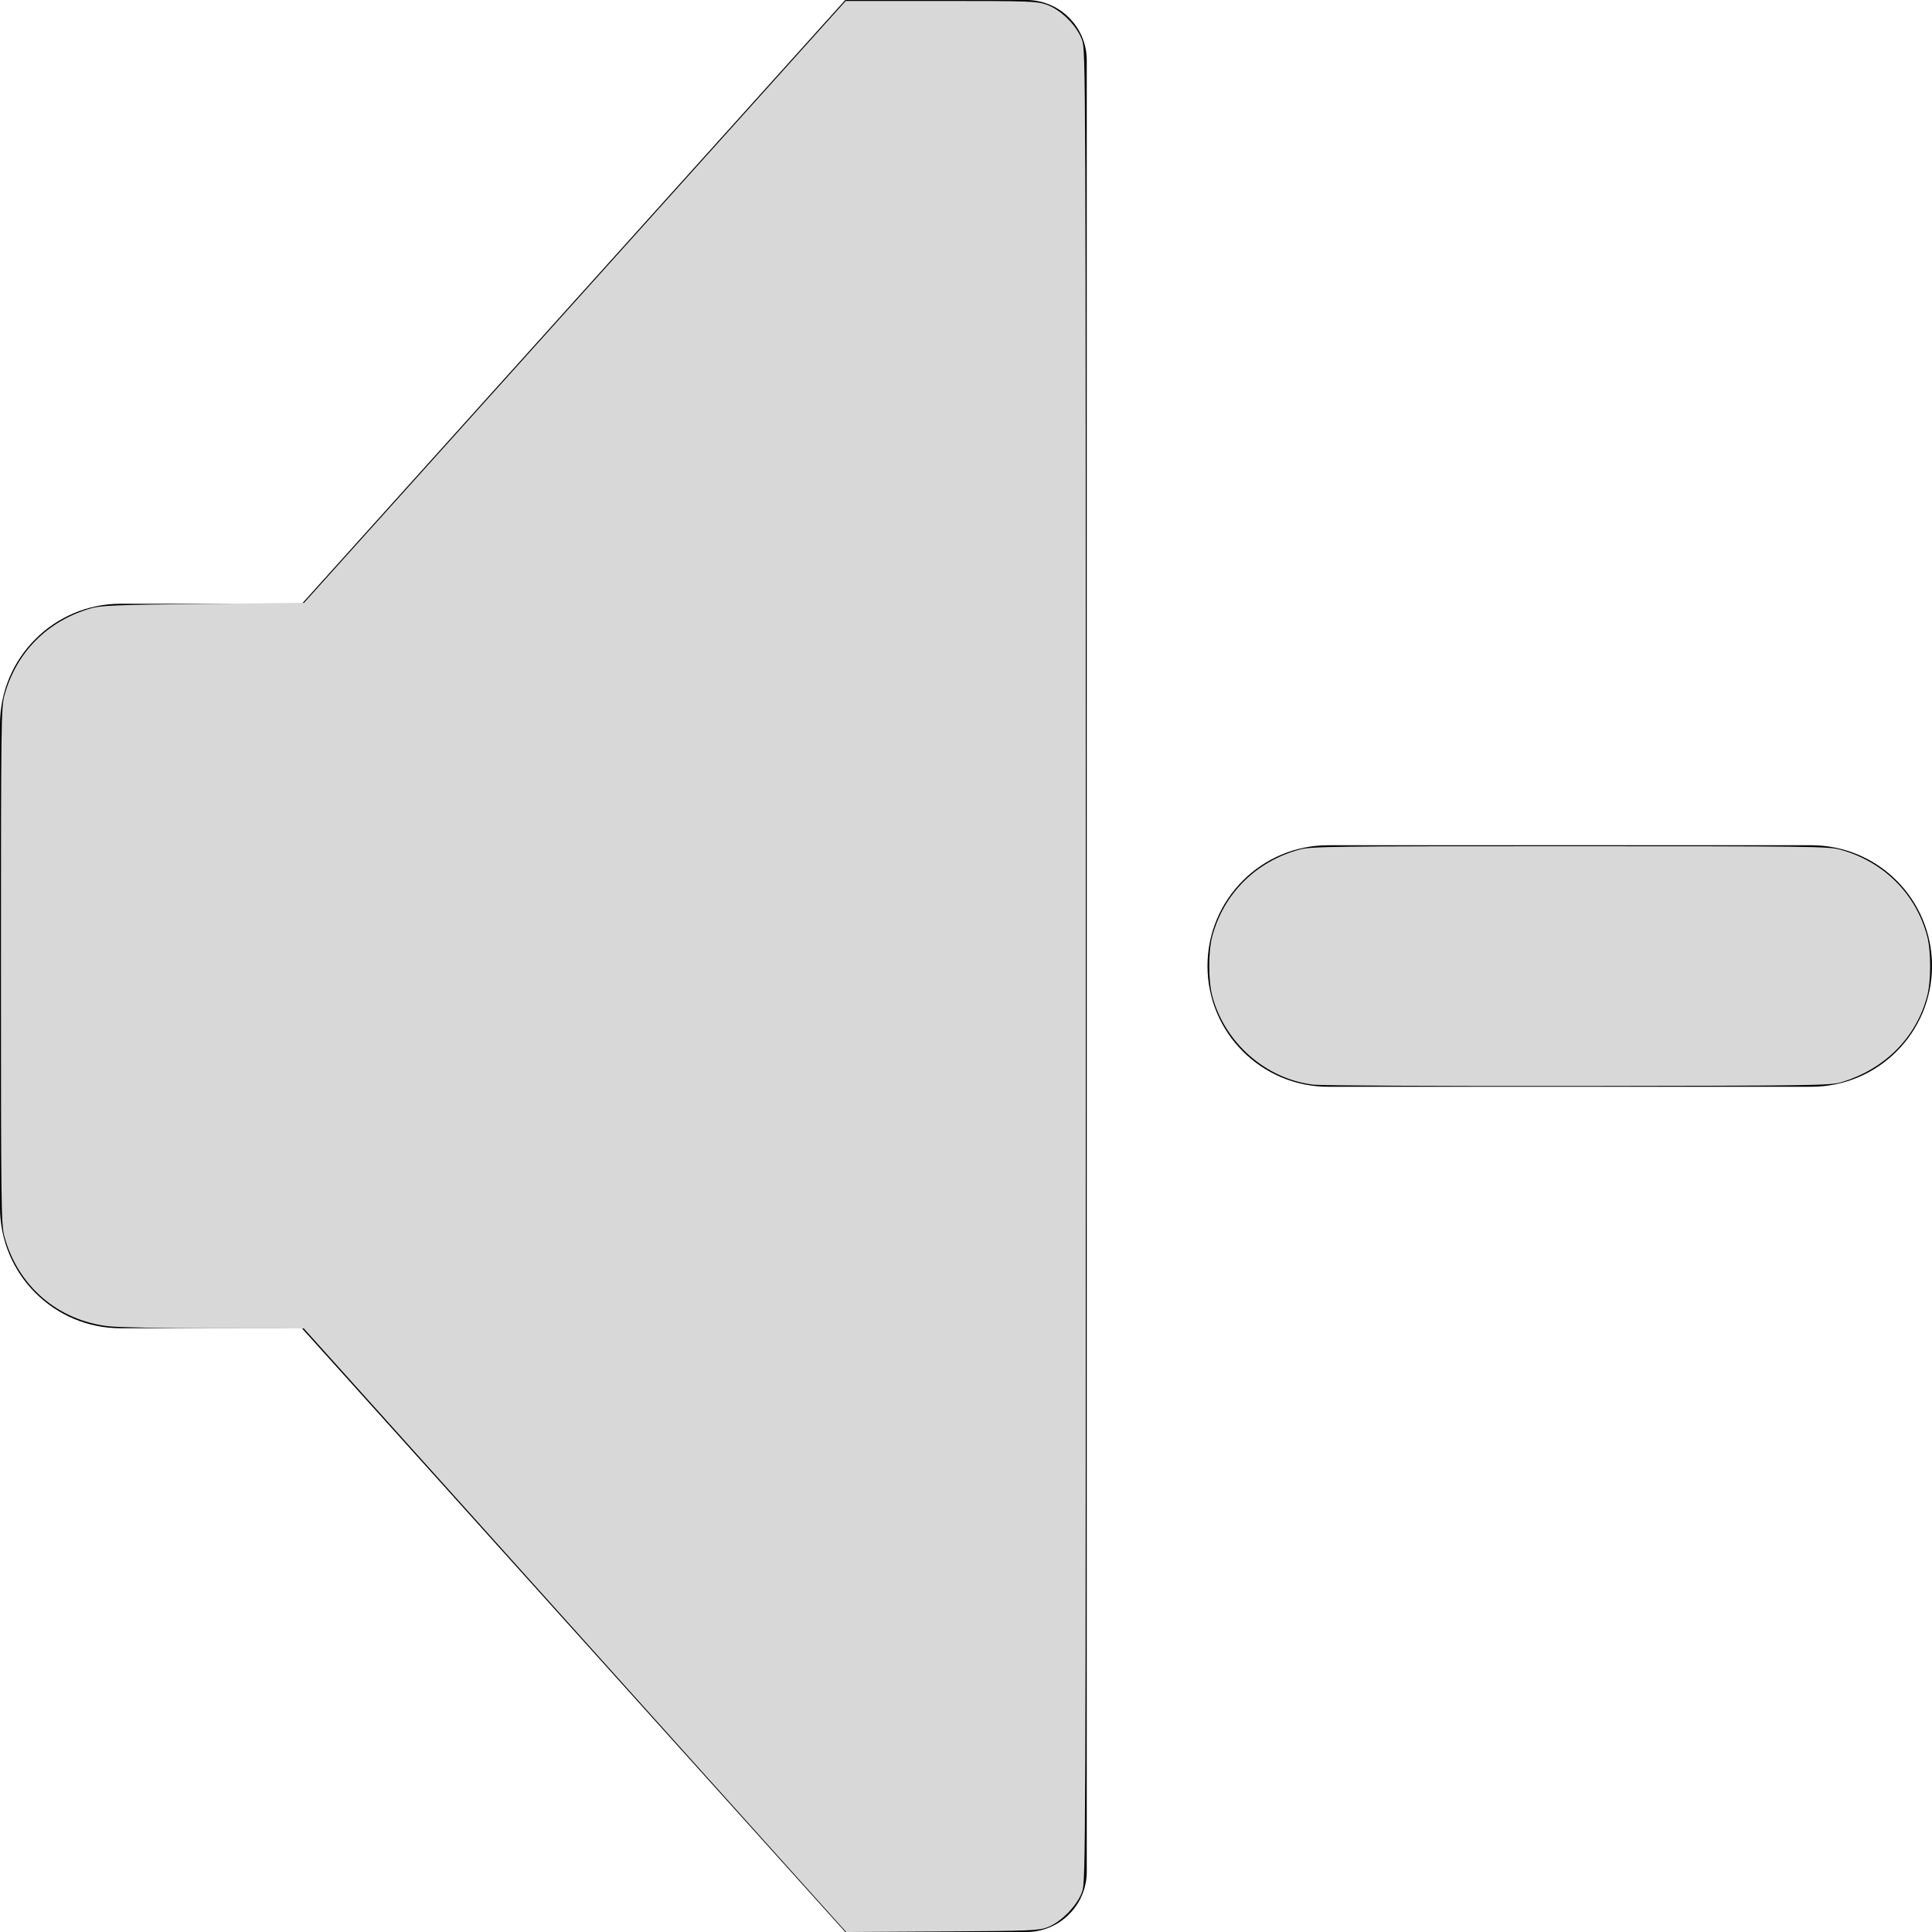
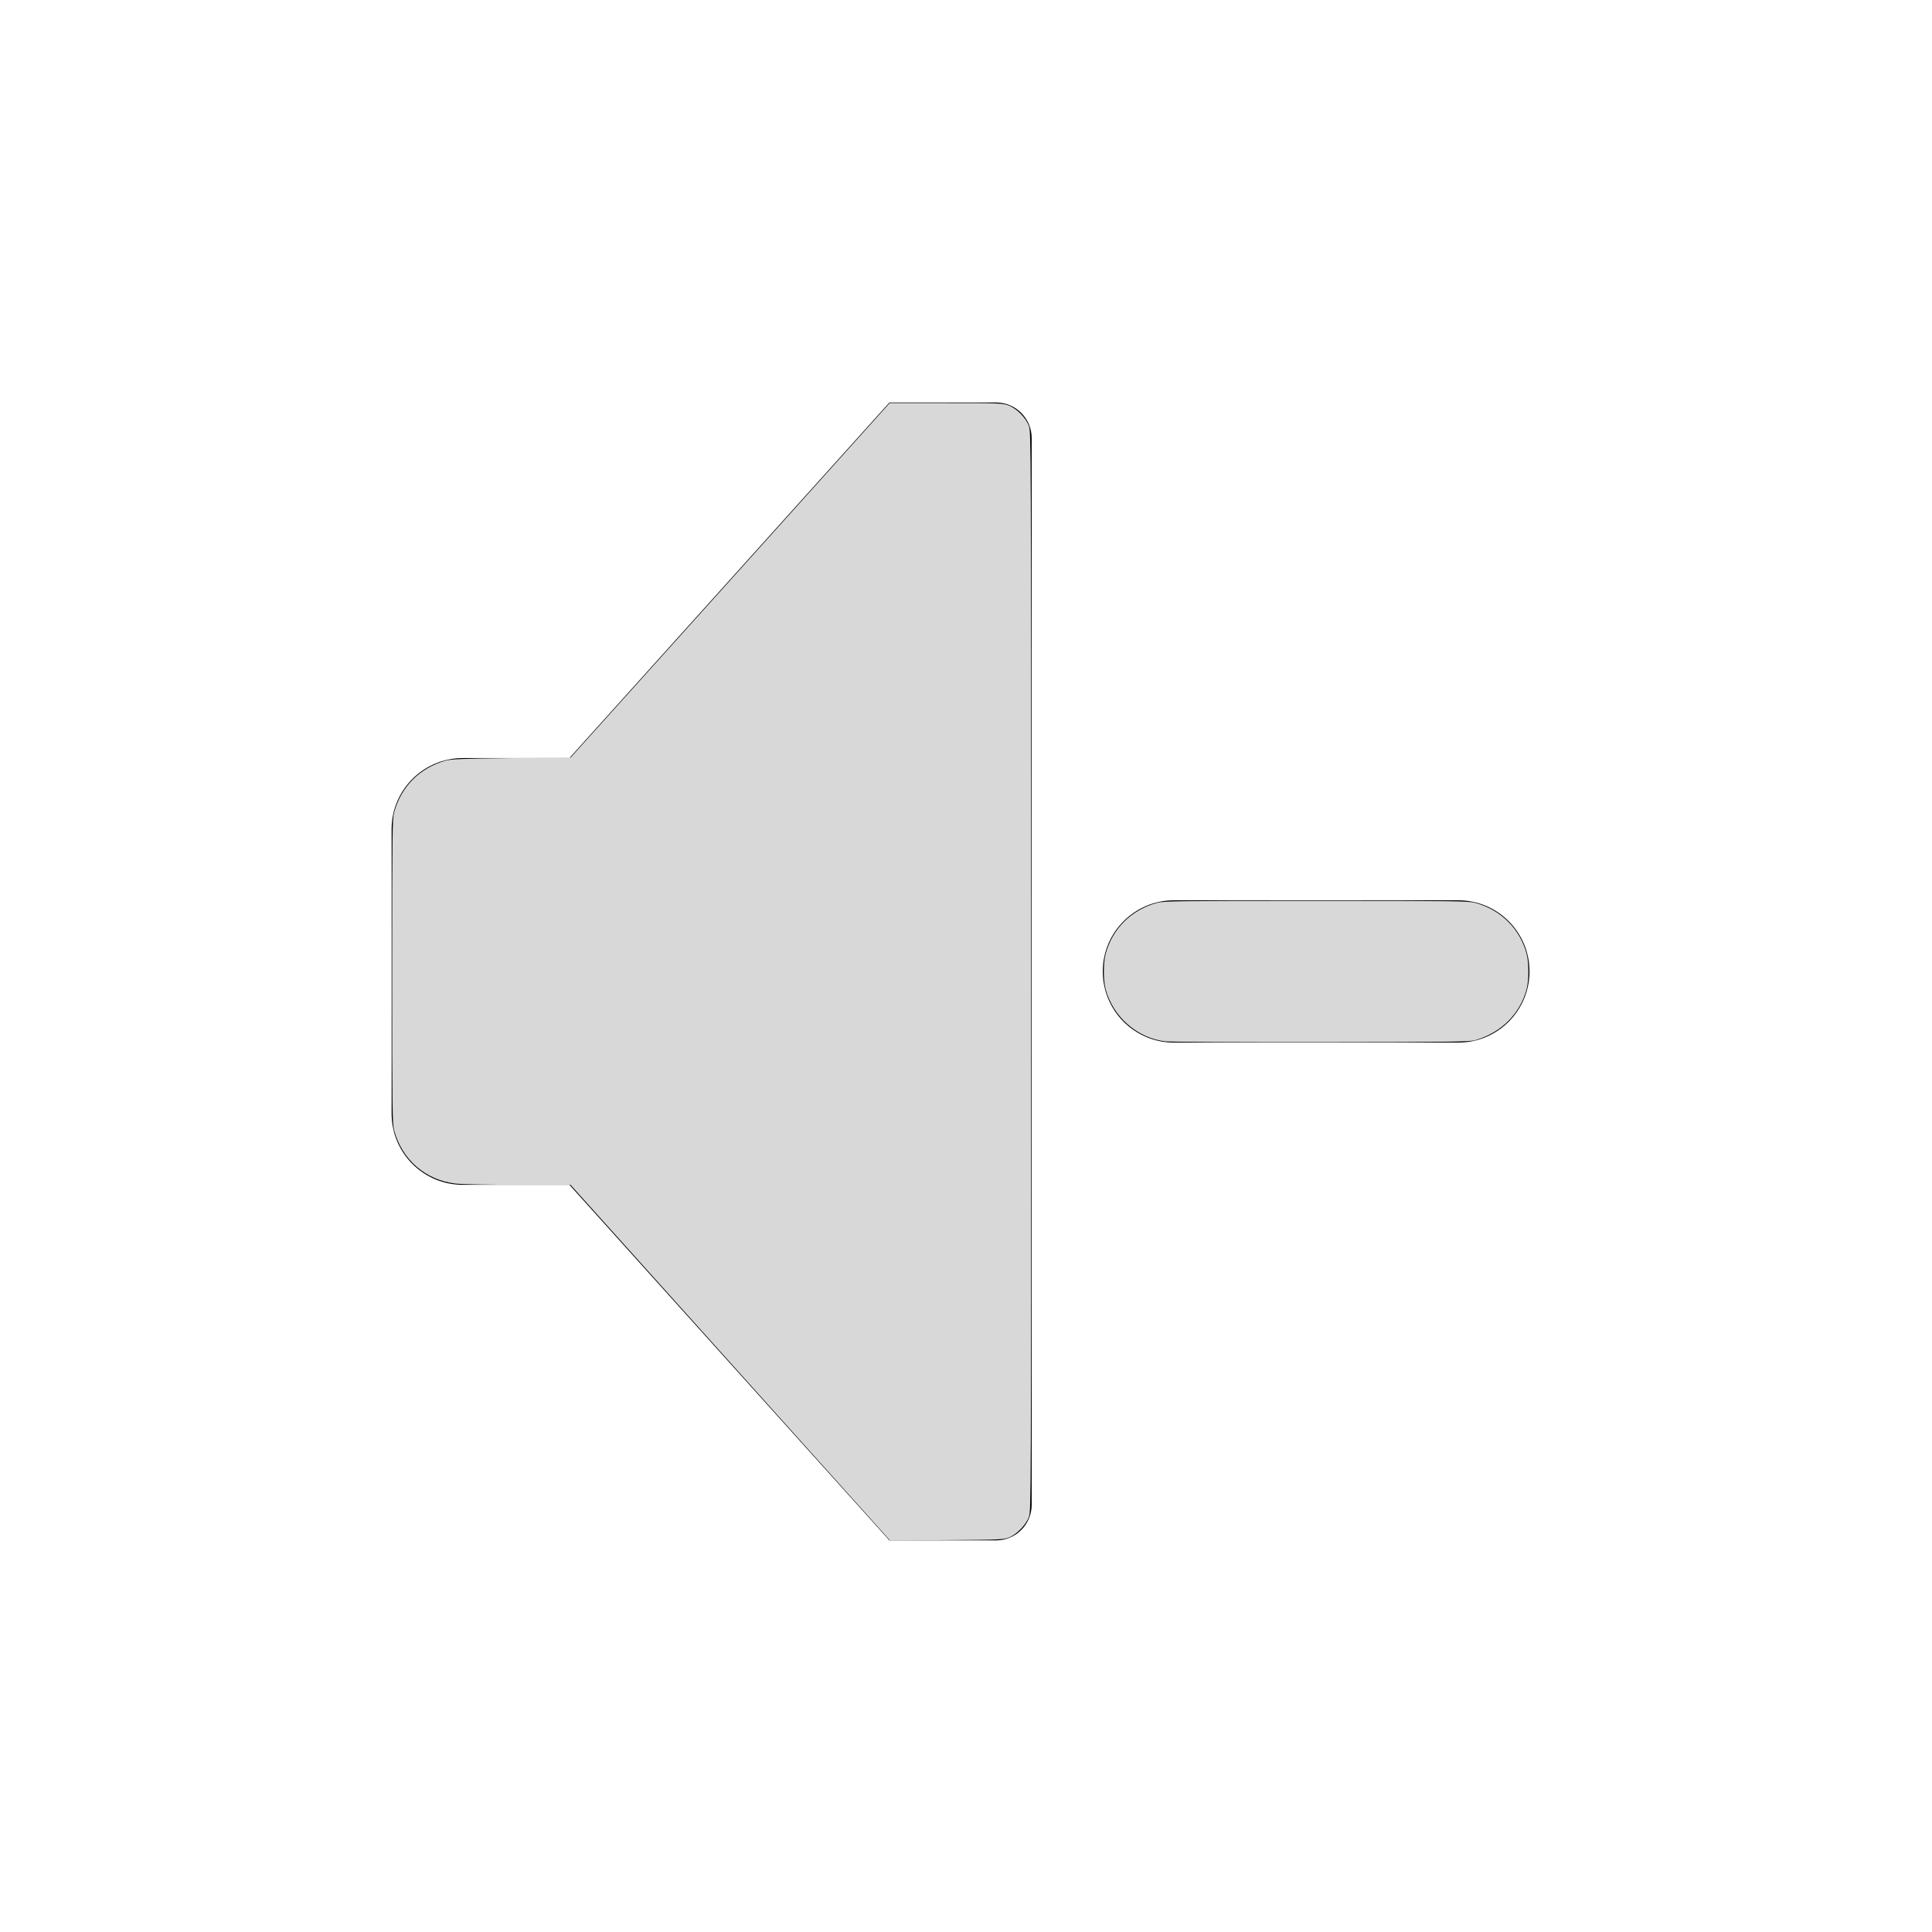
- <svg xmlns="http://www.w3.org/2000/svg" version="1.1" id="Capa_1" x="0px" y="0px" viewBox="0 0 512 512" style="enable-background:new 0 0 512 512;" xml:space="preserve">
+ <svg xmlns="http://www.w3.org/2000/svg" version="1.1" id="Capa_1" x="0px" y="0px" viewBox="0 0 24 24" xml:space="preserve" width="24" height="24">
  <defs id="defs41" />
-   <g id="g6">
-     <path d="M272,0h-48L80,160H32c-17.672,0-32,14.326-32,32v128c0,17.672,14.328,32,32,32h48l144,160h48c8.836,0,16-7.164,16-16V16   C288,7.164,280.836,0,272,0z" id="path2" />
-     <path d="M480,224H352c-17.672,0-32,14.328-32,32s14.328,32,32,32h128c17.672,0,32-14.328,32-32S497.672,224,480,224z" id="path4" />
+   <g id="g6" transform="matrix(0.02760784,0,0,0.02760784,4.864699,5)">
+     <path d="M 272,0 H 224 L 80,160 H 32 C 14.328,160 0,174.326 0,192 v 128 c 0,17.672 14.328,32 32,32 h 48 l 144,160 h 48 c 8.836,0 16,-7.164 16,-16 V 16 C 288,7.164 280.836,0 272,0 Z" id="path2" />
+     <path d="M 480,224 H 352 c -17.672,0 -32,14.328 -32,32 0,17.672 14.328,32 32,32 h 128 c 17.672,0 32,-14.328 32,-32 0,-17.672 -14.328,-32 -32,-32 z" id="path4" />
  </g>
-   <g id="g8">
+   <g id="g8" transform="matrix(0.02760784,0,0,0.02760784,4.864699,5)">
</g>
-   <g id="g10">
+   <g id="g10" transform="matrix(0.02760784,0,0,0.02760784,4.864699,5)">
</g>
-   <g id="g12">
+   <g id="g12" transform="matrix(0.02760784,0,0,0.02760784,4.864699,5)">
</g>
-   <g id="g14">
+   <g id="g14" transform="matrix(0.02760784,0,0,0.02760784,4.864699,5)">
</g>
-   <g id="g16">
+   <g id="g16" transform="matrix(0.02760784,0,0,0.02760784,4.864699,5)">
</g>
-   <g id="g18">
+   <g id="g18" transform="matrix(0.02760784,0,0,0.02760784,4.864699,5)">
</g>
-   <g id="g20">
+   <g id="g20" transform="matrix(0.02760784,0,0,0.02760784,4.864699,5)">
</g>
-   <g id="g22">
+   <g id="g22" transform="matrix(0.02760784,0,0,0.02760784,4.864699,5)">
</g>
-   <g id="g24">
+   <g id="g24" transform="matrix(0.02760784,0,0,0.02760784,4.864699,5)">
</g>
-   <g id="g26">
+   <g id="g26" transform="matrix(0.02760784,0,0,0.02760784,4.864699,5)">
</g>
-   <g id="g28">
+   <g id="g28" transform="matrix(0.02760784,0,0,0.02760784,4.864699,5)">
</g>
-   <g id="g30">
+   <g id="g30" transform="matrix(0.02760784,0,0,0.02760784,4.864699,5)">
</g>
-   <g id="g32">
+   <g id="g32" transform="matrix(0.02760784,0,0,0.02760784,4.864699,5)">
</g>
-   <g id="g34">
+   <g id="g34" transform="matrix(0.02760784,0,0,0.02760784,4.864699,5)">
</g>
-   <g id="g36">
+   <g id="g36" transform="matrix(0.02760784,0,0,0.02760784,4.864699,5)">
</g>
-   <path style="fill:#d8d8d8;stroke-width:0.508" d="M 152.381,432.029 80.508,352.052 56.889,352.022 C 43.898,352.005 31.25,351.76 28.782,351.478 15.305,349.933 4.736,340.808 1.151,327.619 0.314,324.539 0.254,319.727 0.254,256 c 0,-63.727 0.06,-68.539 0.897,-71.619 3.124,-11.494 11.42,-19.861 22.976,-23.175 2.642,-0.758 6.603,-0.913 29.752,-1.167 L 80.583,159.746 152.356,80 224.13,0.254 h 25.205 c 23.498,0 25.394,0.066 27.994,0.97 3.834,1.334 8.114,5.614 9.447,9.447 0.95,2.73 0.97,7.905 0.97,245.328 0,237.424 -0.021,242.599 -0.97,245.328 -1.263,3.629 -5.585,8.06 -9.189,9.419 -2.343,0.884 -4.507,0.969 -27.937,1.109 l -25.397,0.151 z" id="path868" />
-   <path style="fill:#d8d8d8;stroke-width:0.508" d="m 348.089,287.451 c -12.627,-1.501 -23.546,-11.094 -26.839,-23.578 -1.052,-3.987 -1.045,-11.798 0.013,-15.746 3.038,-11.333 11.604,-19.846 23.118,-22.976 3.08,-0.837 7.892,-0.897 71.619,-0.897 63.727,0 68.539,0.06 71.619,0.897 11.519,3.131 20.123,11.686 23.107,22.976 1.039,3.931 1.045,11.776 0.013,15.746 -2.884,11.09 -11.292,19.528 -22.866,22.948 -2.843,0.84 -7.513,0.906 -69.587,0.983 -36.597,0.045 -68.185,-0.113 -70.197,-0.353 z" id="path870" />
+   <path style="fill:#d8d8d8;stroke-width:0.014" d="m 9.072,16.927 -1.984,-2.208 -0.652,-9.37e-4 c -0.359,-4.71e-4 -0.708,-0.007 -0.776,-0.015 -0.372,-0.043 -0.664,-0.295 -0.763,-0.659 -0.023,-0.085 -0.025,-0.218 -0.025,-1.977 0,-1.759 0.002,-1.892 0.025,-1.977 C 4.983,9.773 5.212,9.542 5.531,9.45 5.604,9.43 5.713,9.425 6.352,9.418 L 7.089,9.41 9.071,7.209 11.052,5.007 h 0.696 c 0.649,0 0.701,0.002 0.773,0.027 0.106,0.037 0.224,0.155 0.261,0.261 0.026,0.075 0.027,0.218 0.027,6.773 0,6.555 -6.13e-4,6.698 -0.027,6.773 -0.035,0.1 -0.154,0.223 -0.254,0.26 -0.065,0.024 -0.124,0.027 -0.771,0.031 l -0.701,0.004 z" id="path868" />
+   <path style="fill:#d8d8d8;stroke-width:0.014" d="m 14.475,12.936 c -0.349,-0.041 -0.65,-0.306 -0.741,-0.651 -0.029,-0.11 -0.029,-0.326 3.66e-4,-0.435 0.084,-0.313 0.32,-0.548 0.638,-0.634 0.085,-0.023 0.218,-0.025 1.977,-0.025 1.759,0 1.892,0.002 1.977,0.025 0.318,0.086 0.556,0.323 0.638,0.634 0.029,0.109 0.029,0.325 3.66e-4,0.435 -0.08,0.306 -0.312,0.539 -0.631,0.634 -0.078,0.023 -0.207,0.025 -1.921,0.027 -1.01,0.001 -1.882,-0.003 -1.938,-0.01 z" id="path870" />
</svg>
